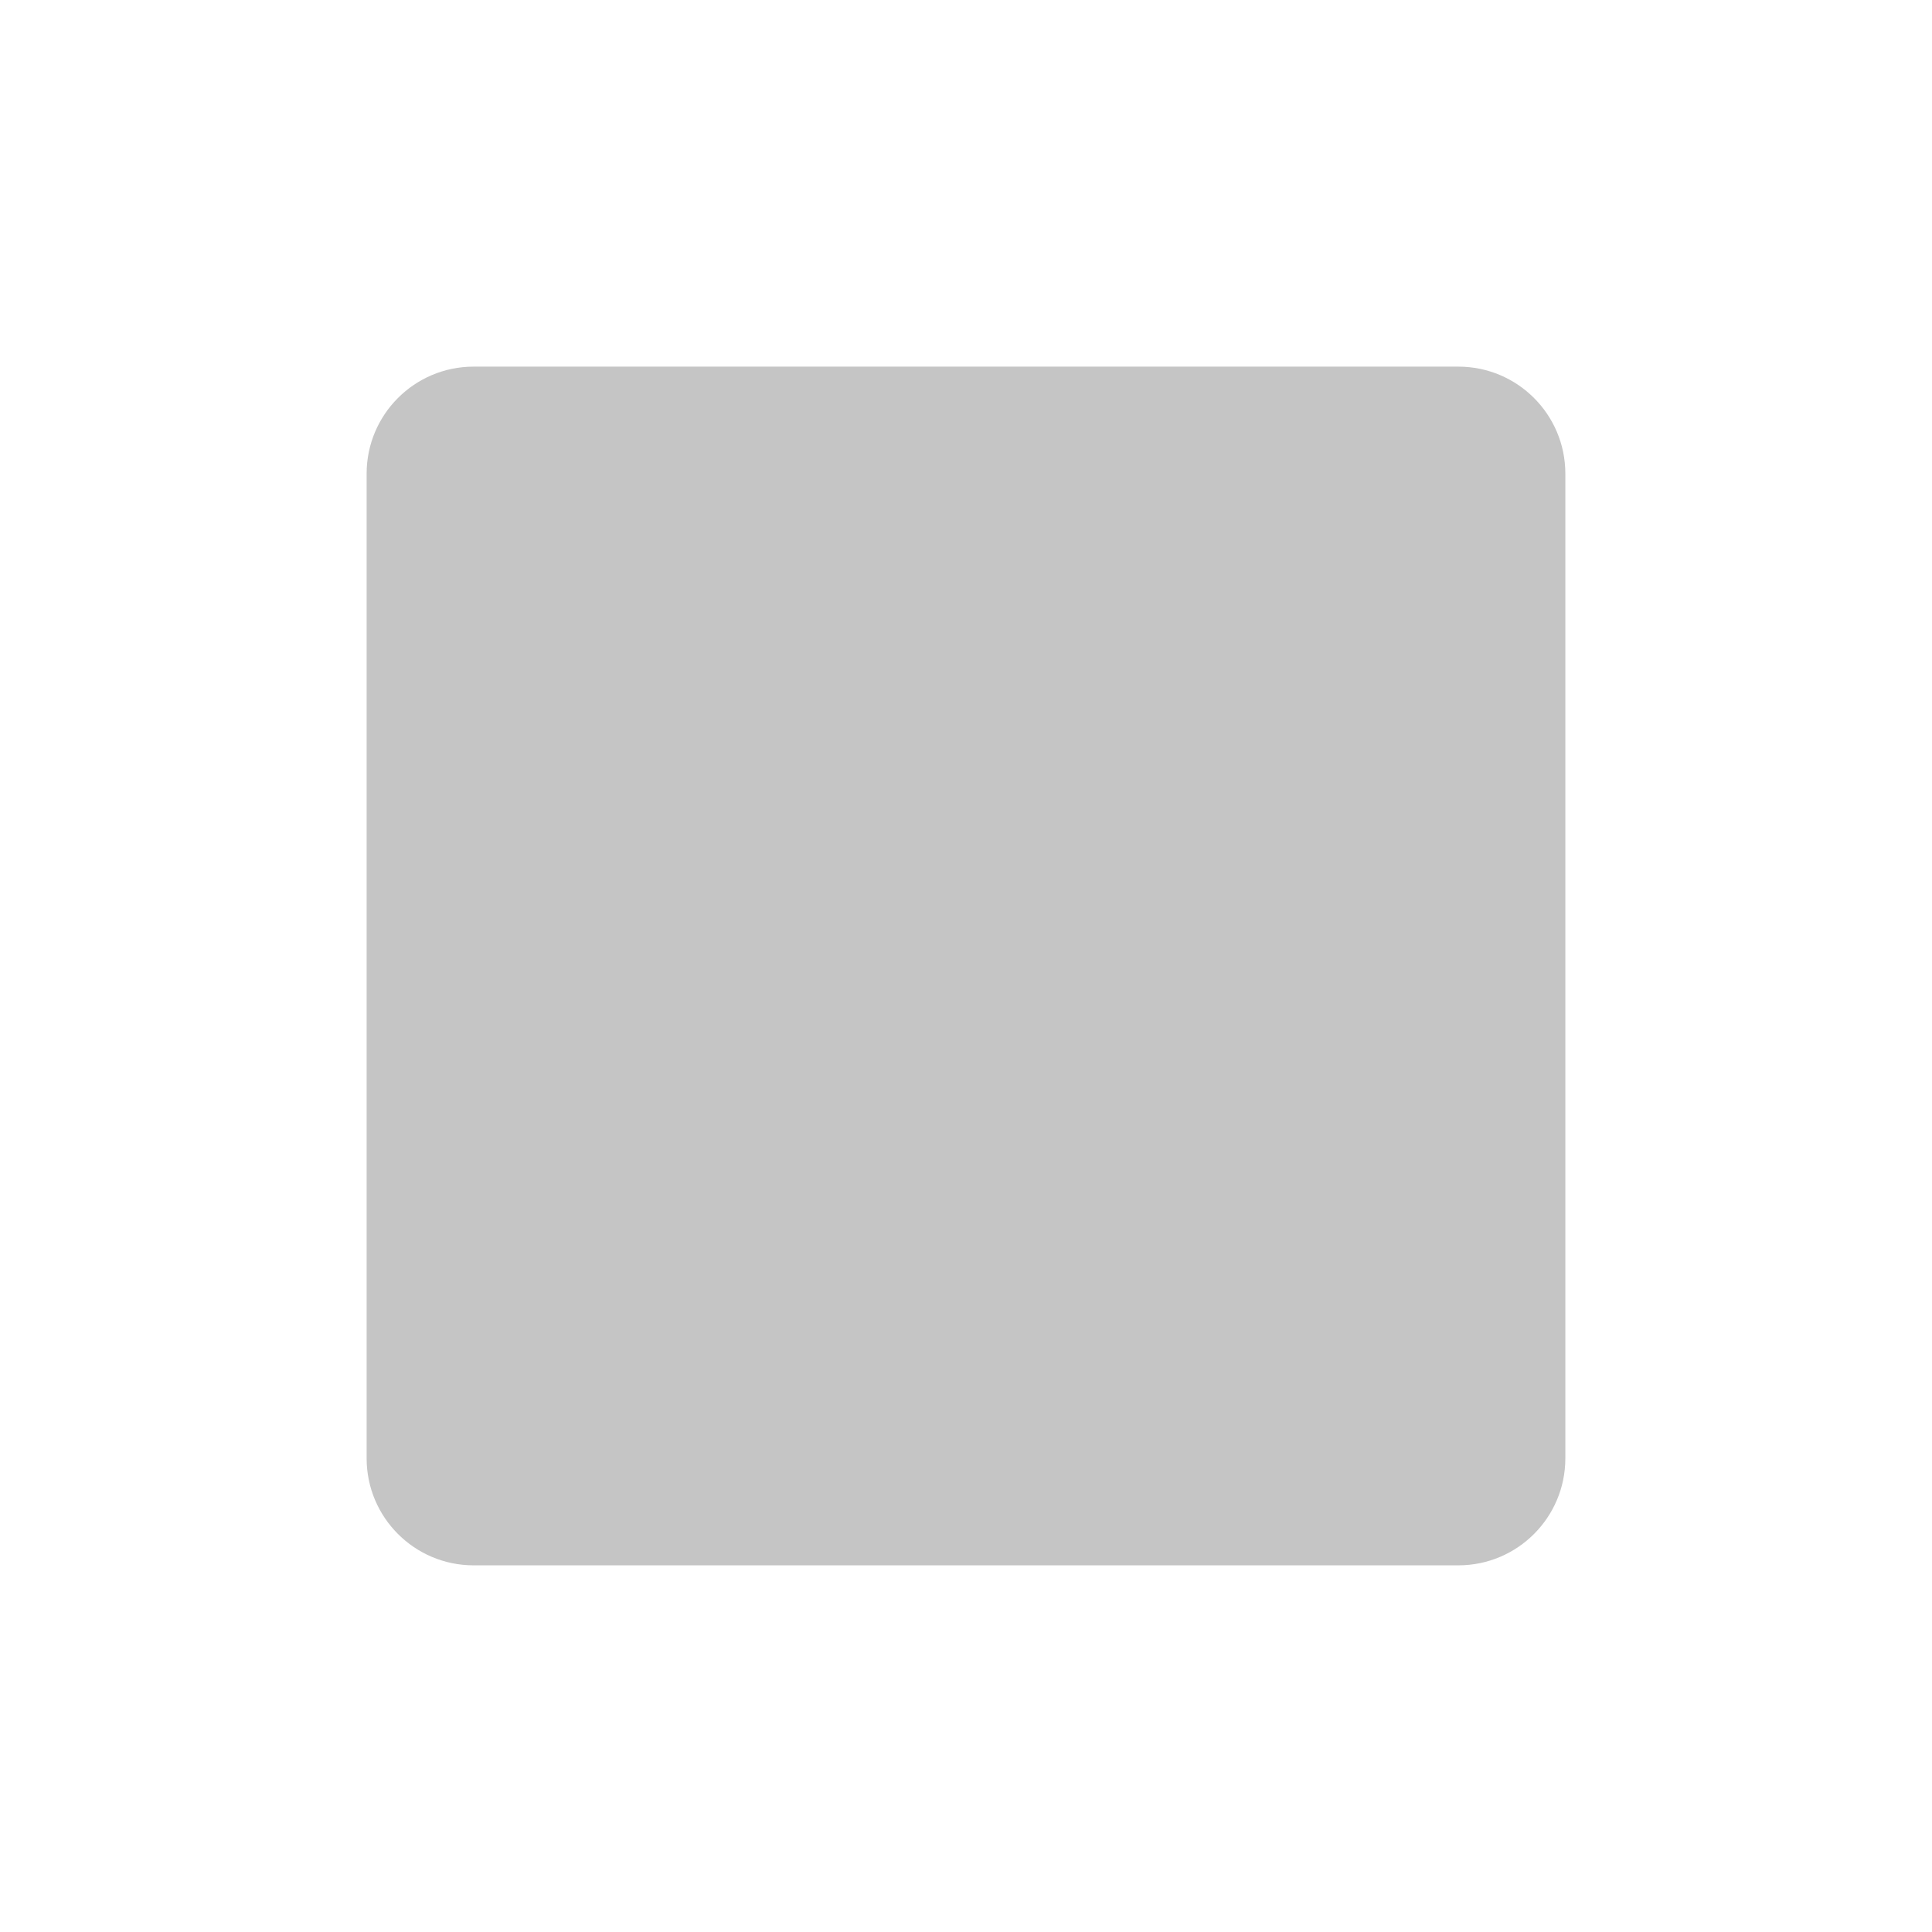
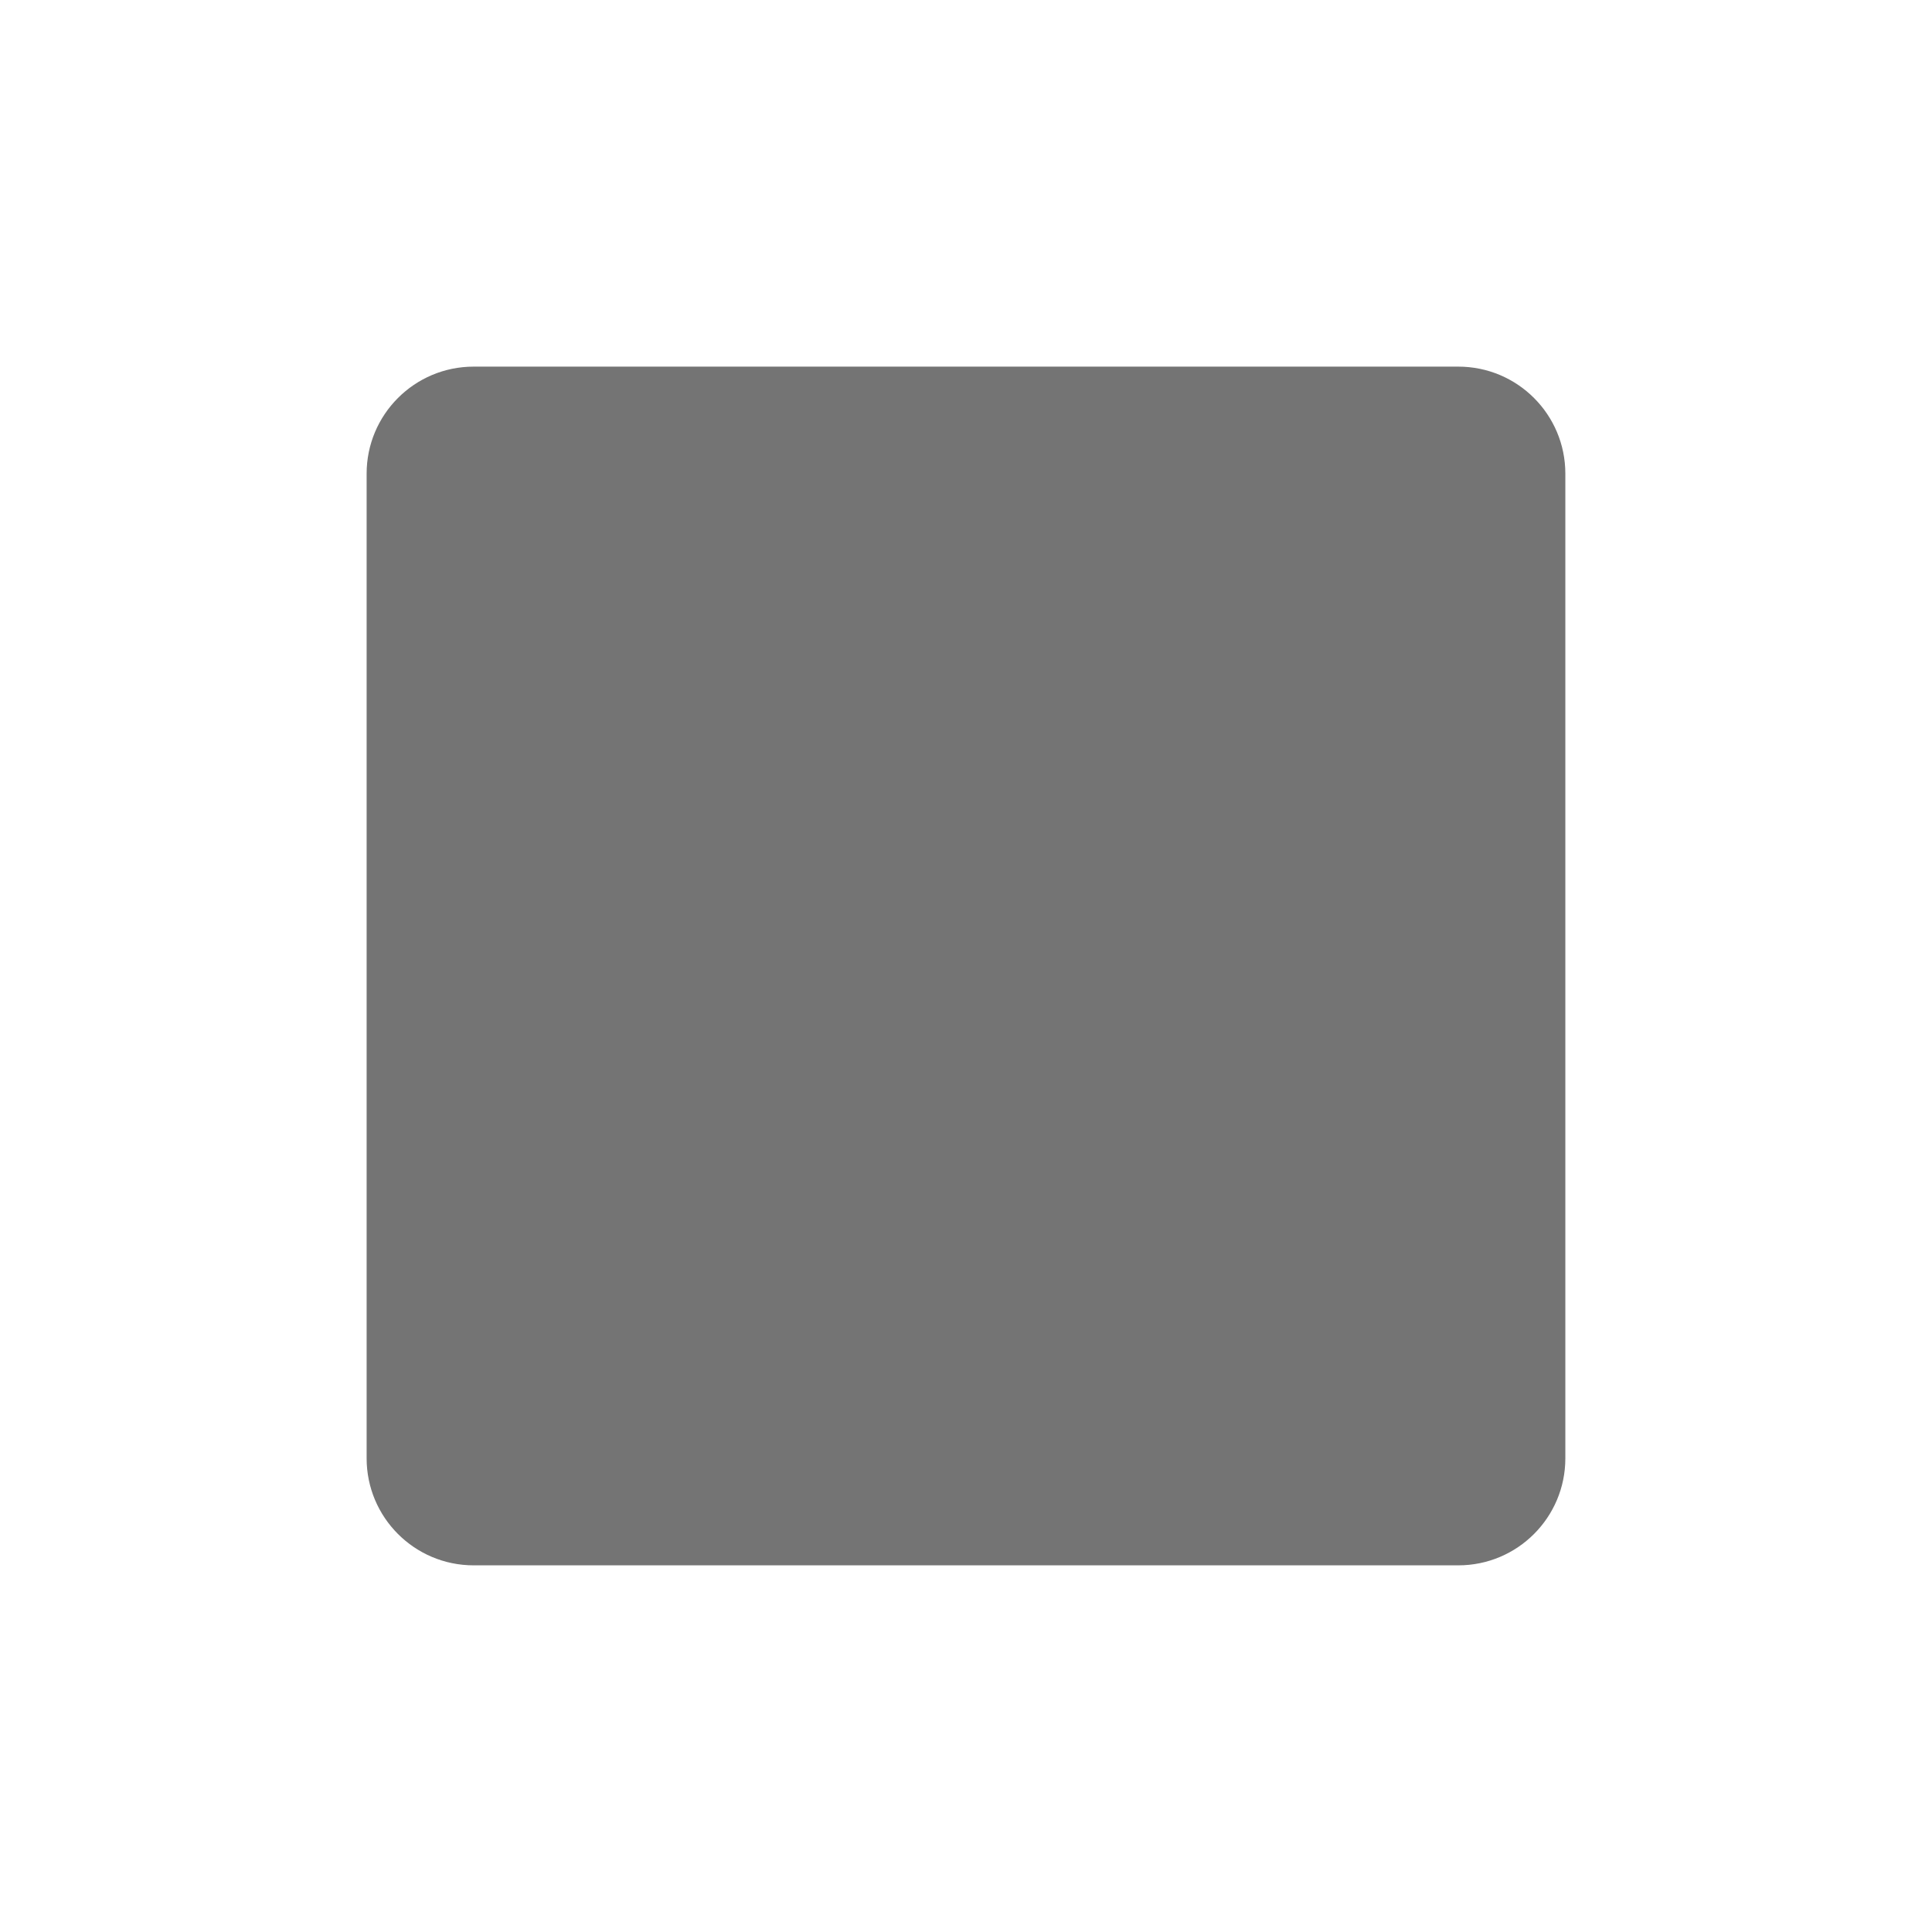
<svg xmlns="http://www.w3.org/2000/svg" width="64px" height="64px" id="svg3031" version="1.1">
  <defs id="defs3033" />
  <g id="layer1">
-     <rect style="color:#000000;fill:#c5c5c5;fill-opacity:1;fill-rule:nonzero;stroke:none;stroke-width:2.374;marker:none;visibility:visible;display:inline;overflow:visible;enable-background:accumulate" id="rect4377" width="39.709" height="39.709" x="12.145" y="12.145" rx="3.545" ry="3.545" />
+     <rect style="color:#000000;fill:#747474;fill-opacity:1;fill-rule:nonzero;stroke:none;stroke-width:2.374;marker:none;visibility:visible;display:inline;overflow:visible;enable-background:accumulate" id="rect4377-4" width="39.709" height="39.709" x="12.145" y="12.145" rx="3.545" ry="3.545" />
  </g>
</svg>
